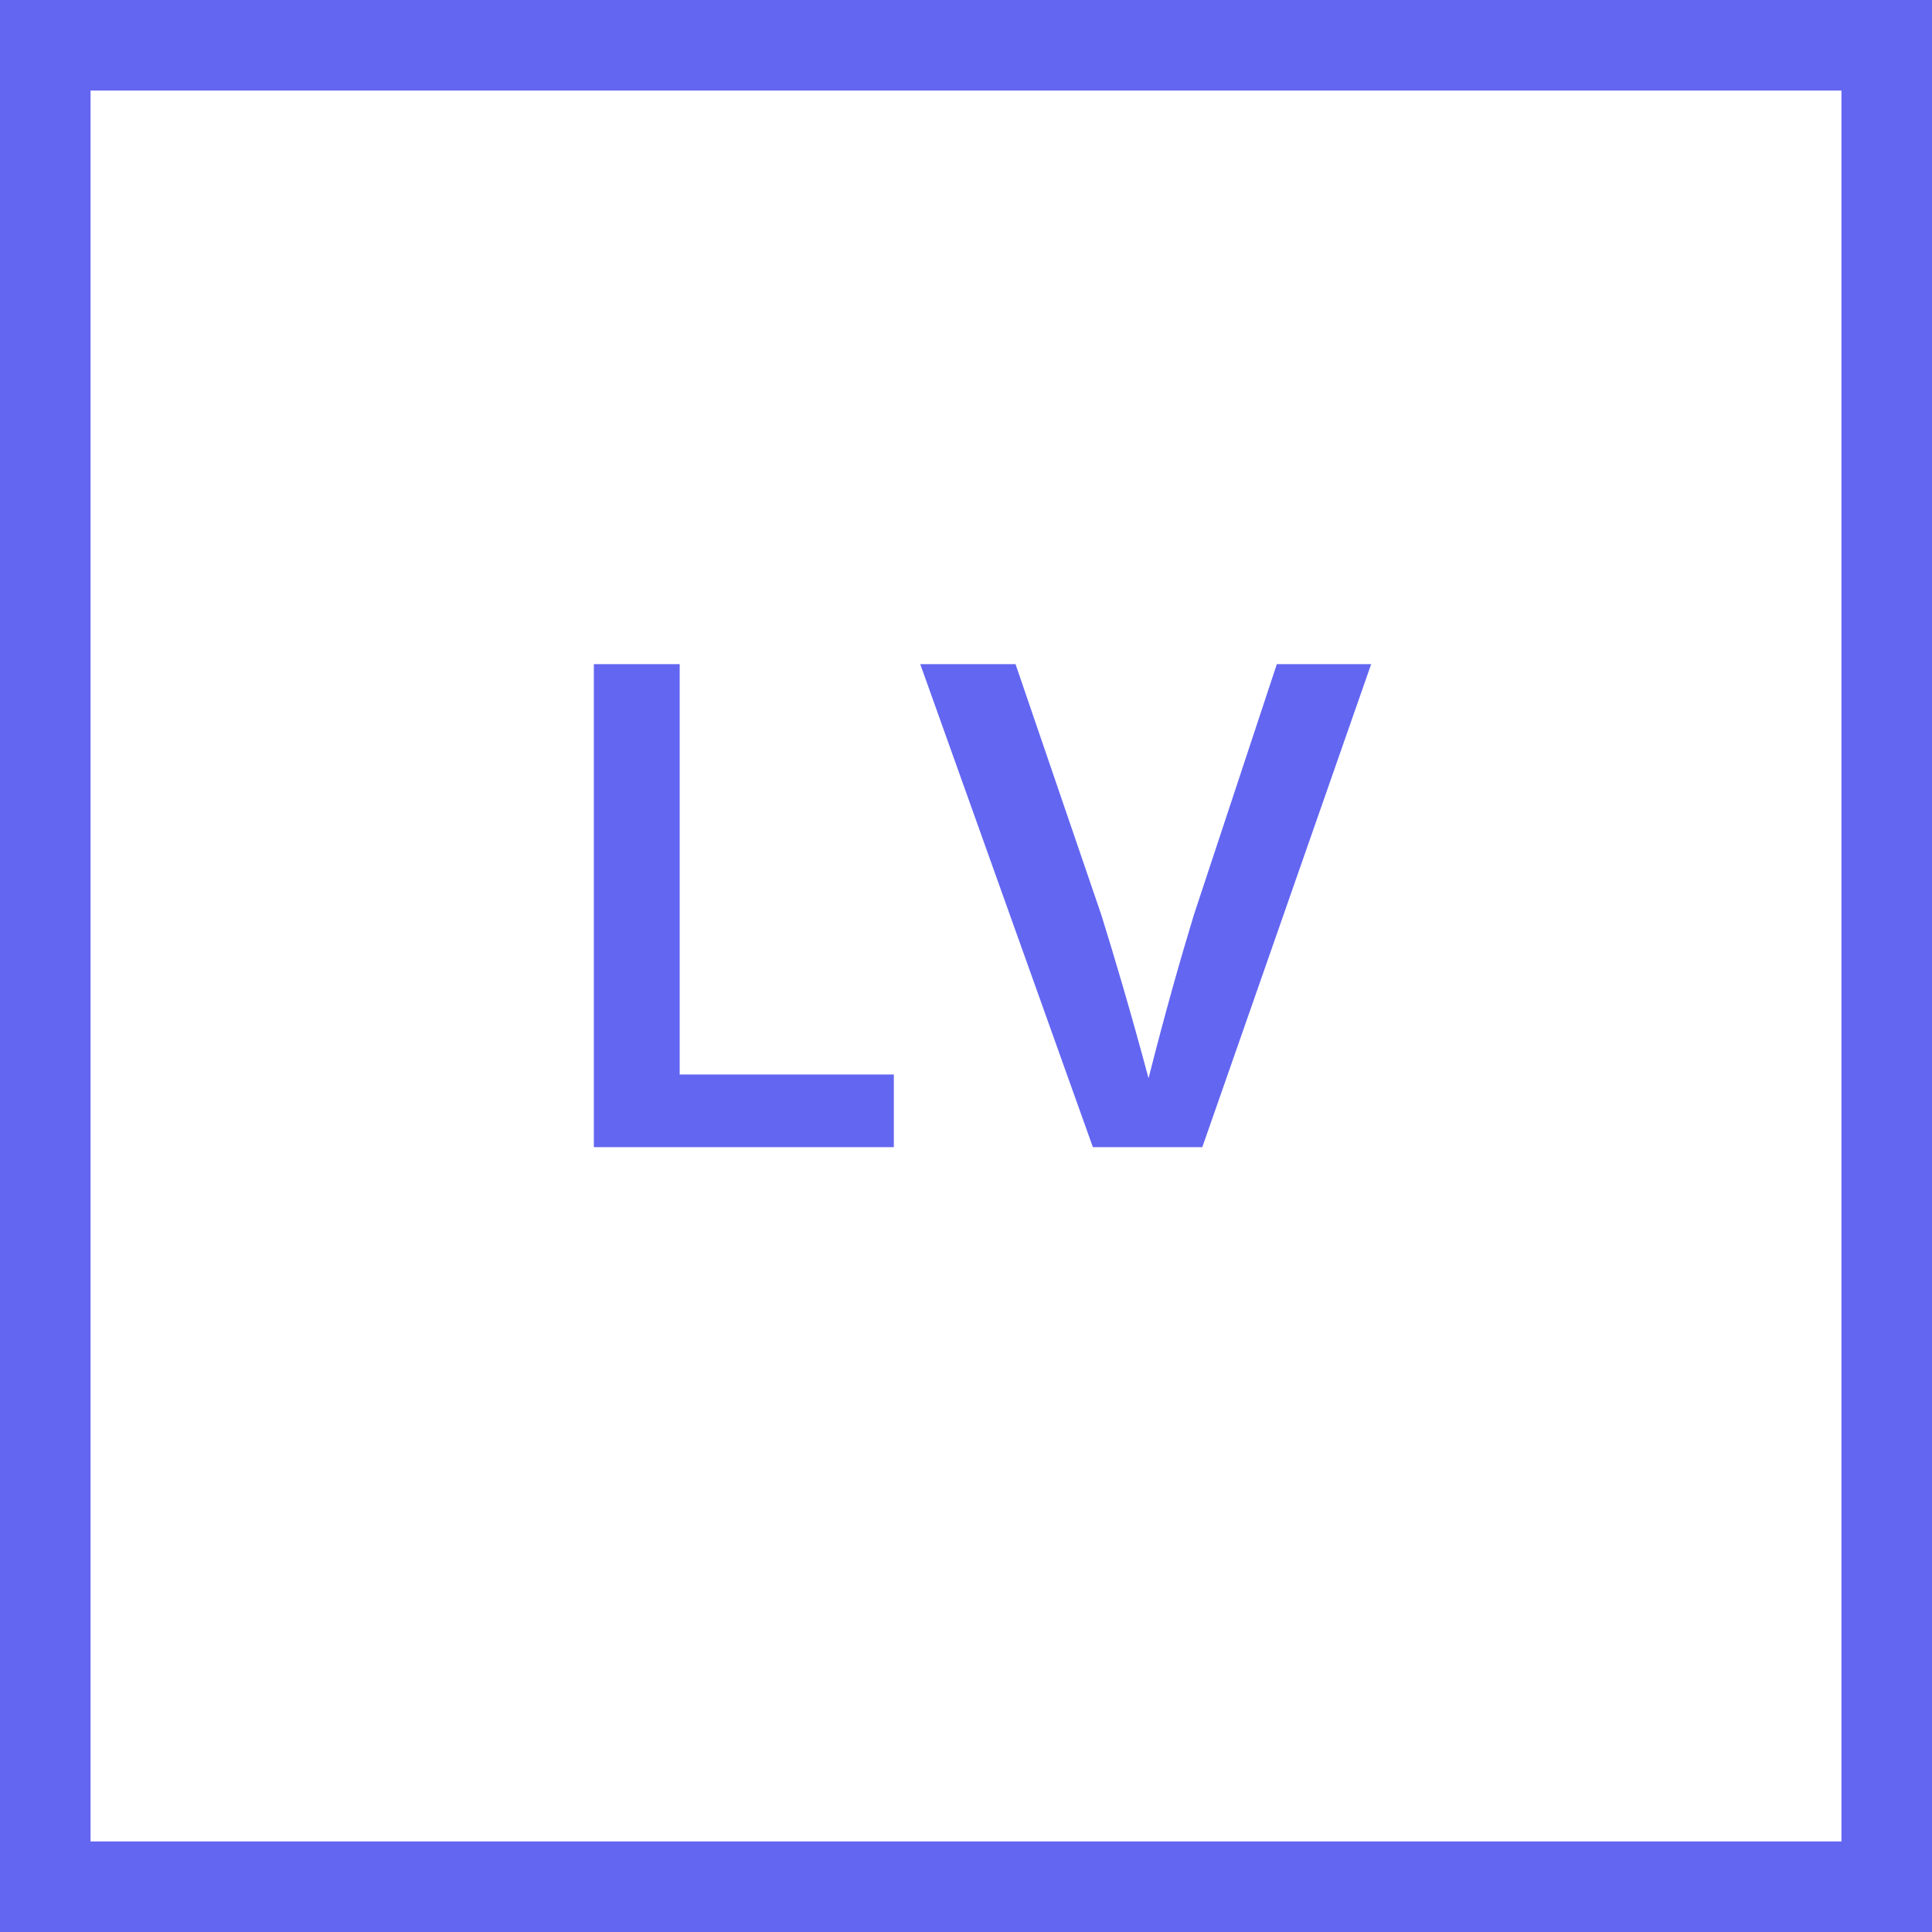
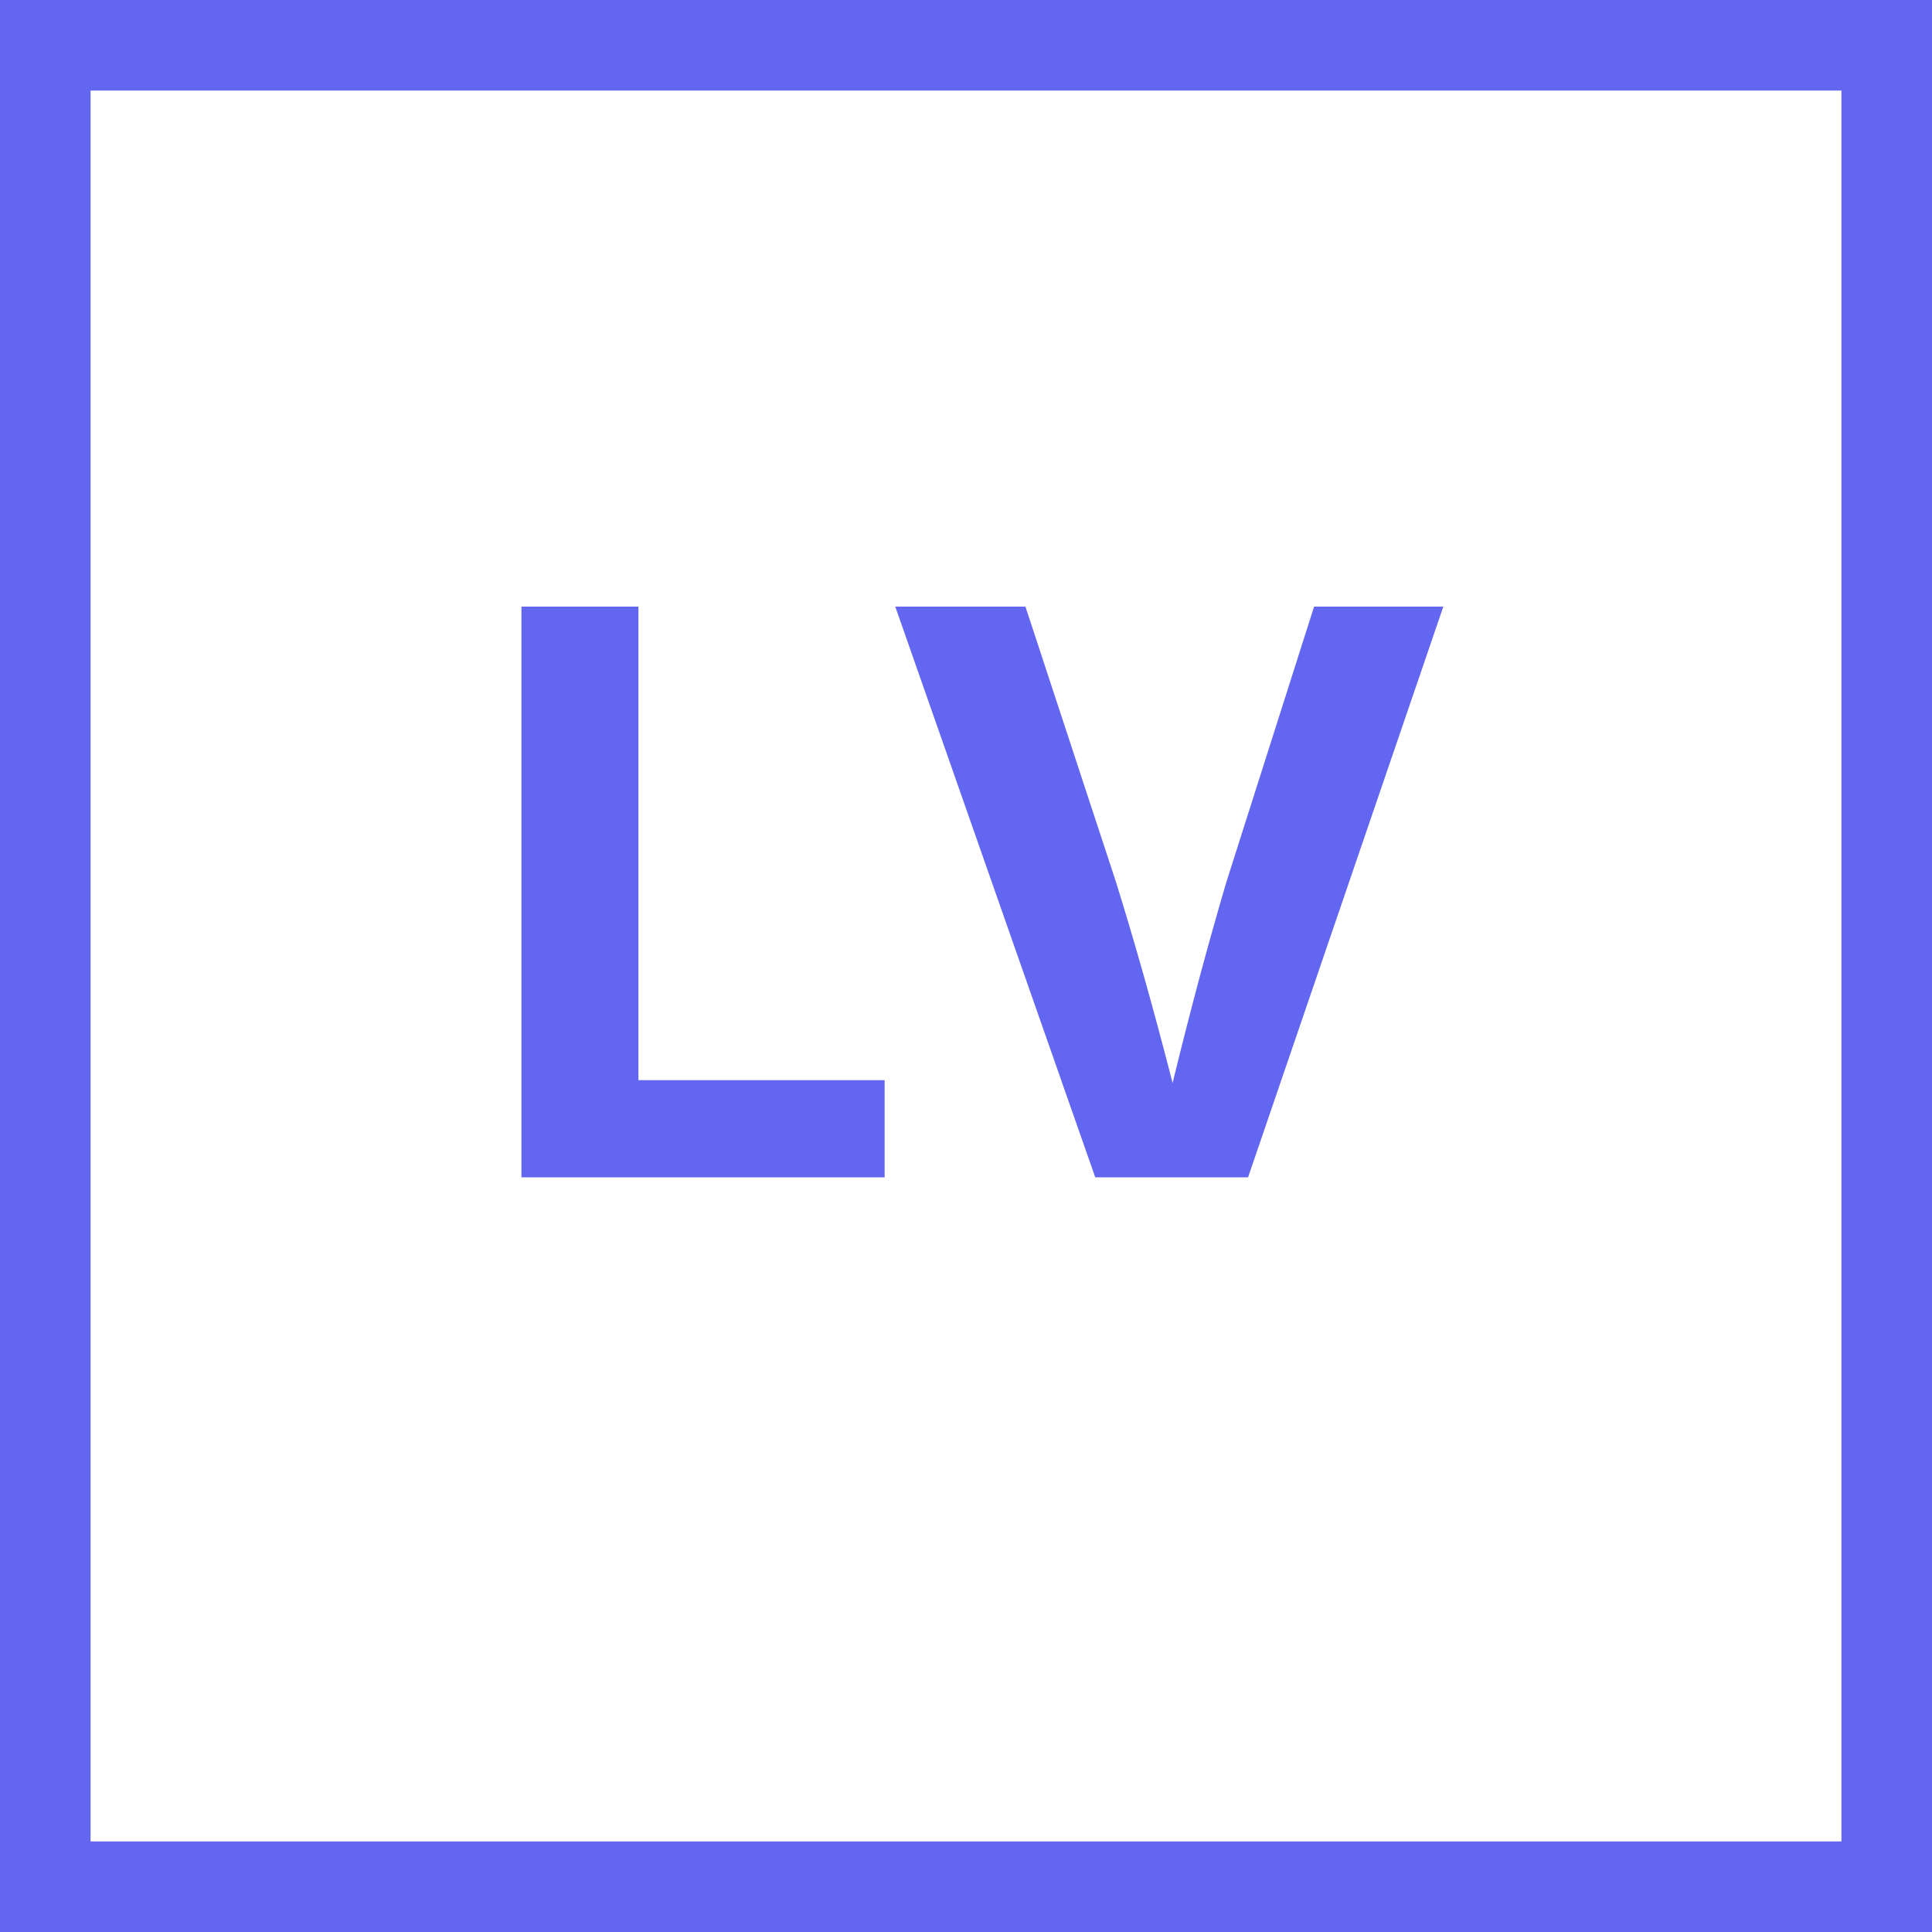
<svg xmlns="http://www.w3.org/2000/svg" width="32" height="32" viewBox="0 0 32 32">
  <rect x="0.75" y="0.75" width="30.5" height="30.5" fill="none" stroke="#6366f1" stroke-width="1.5" />
-   <text x="16" y="19" fill="#6366f1" font-size="11" font-family="system-ui, -apple-system, sans-serif" font-weight="600" text-anchor="middle" letter-spacing="0.05em">LV</text>
+   <text x="16" y="19.5" fill="#6366f1" font-size="13" font-family="system-ui, -apple-system, sans-serif" font-weight="700" text-anchor="middle" letter-spacing="0.03em">LV</text>
</svg>
